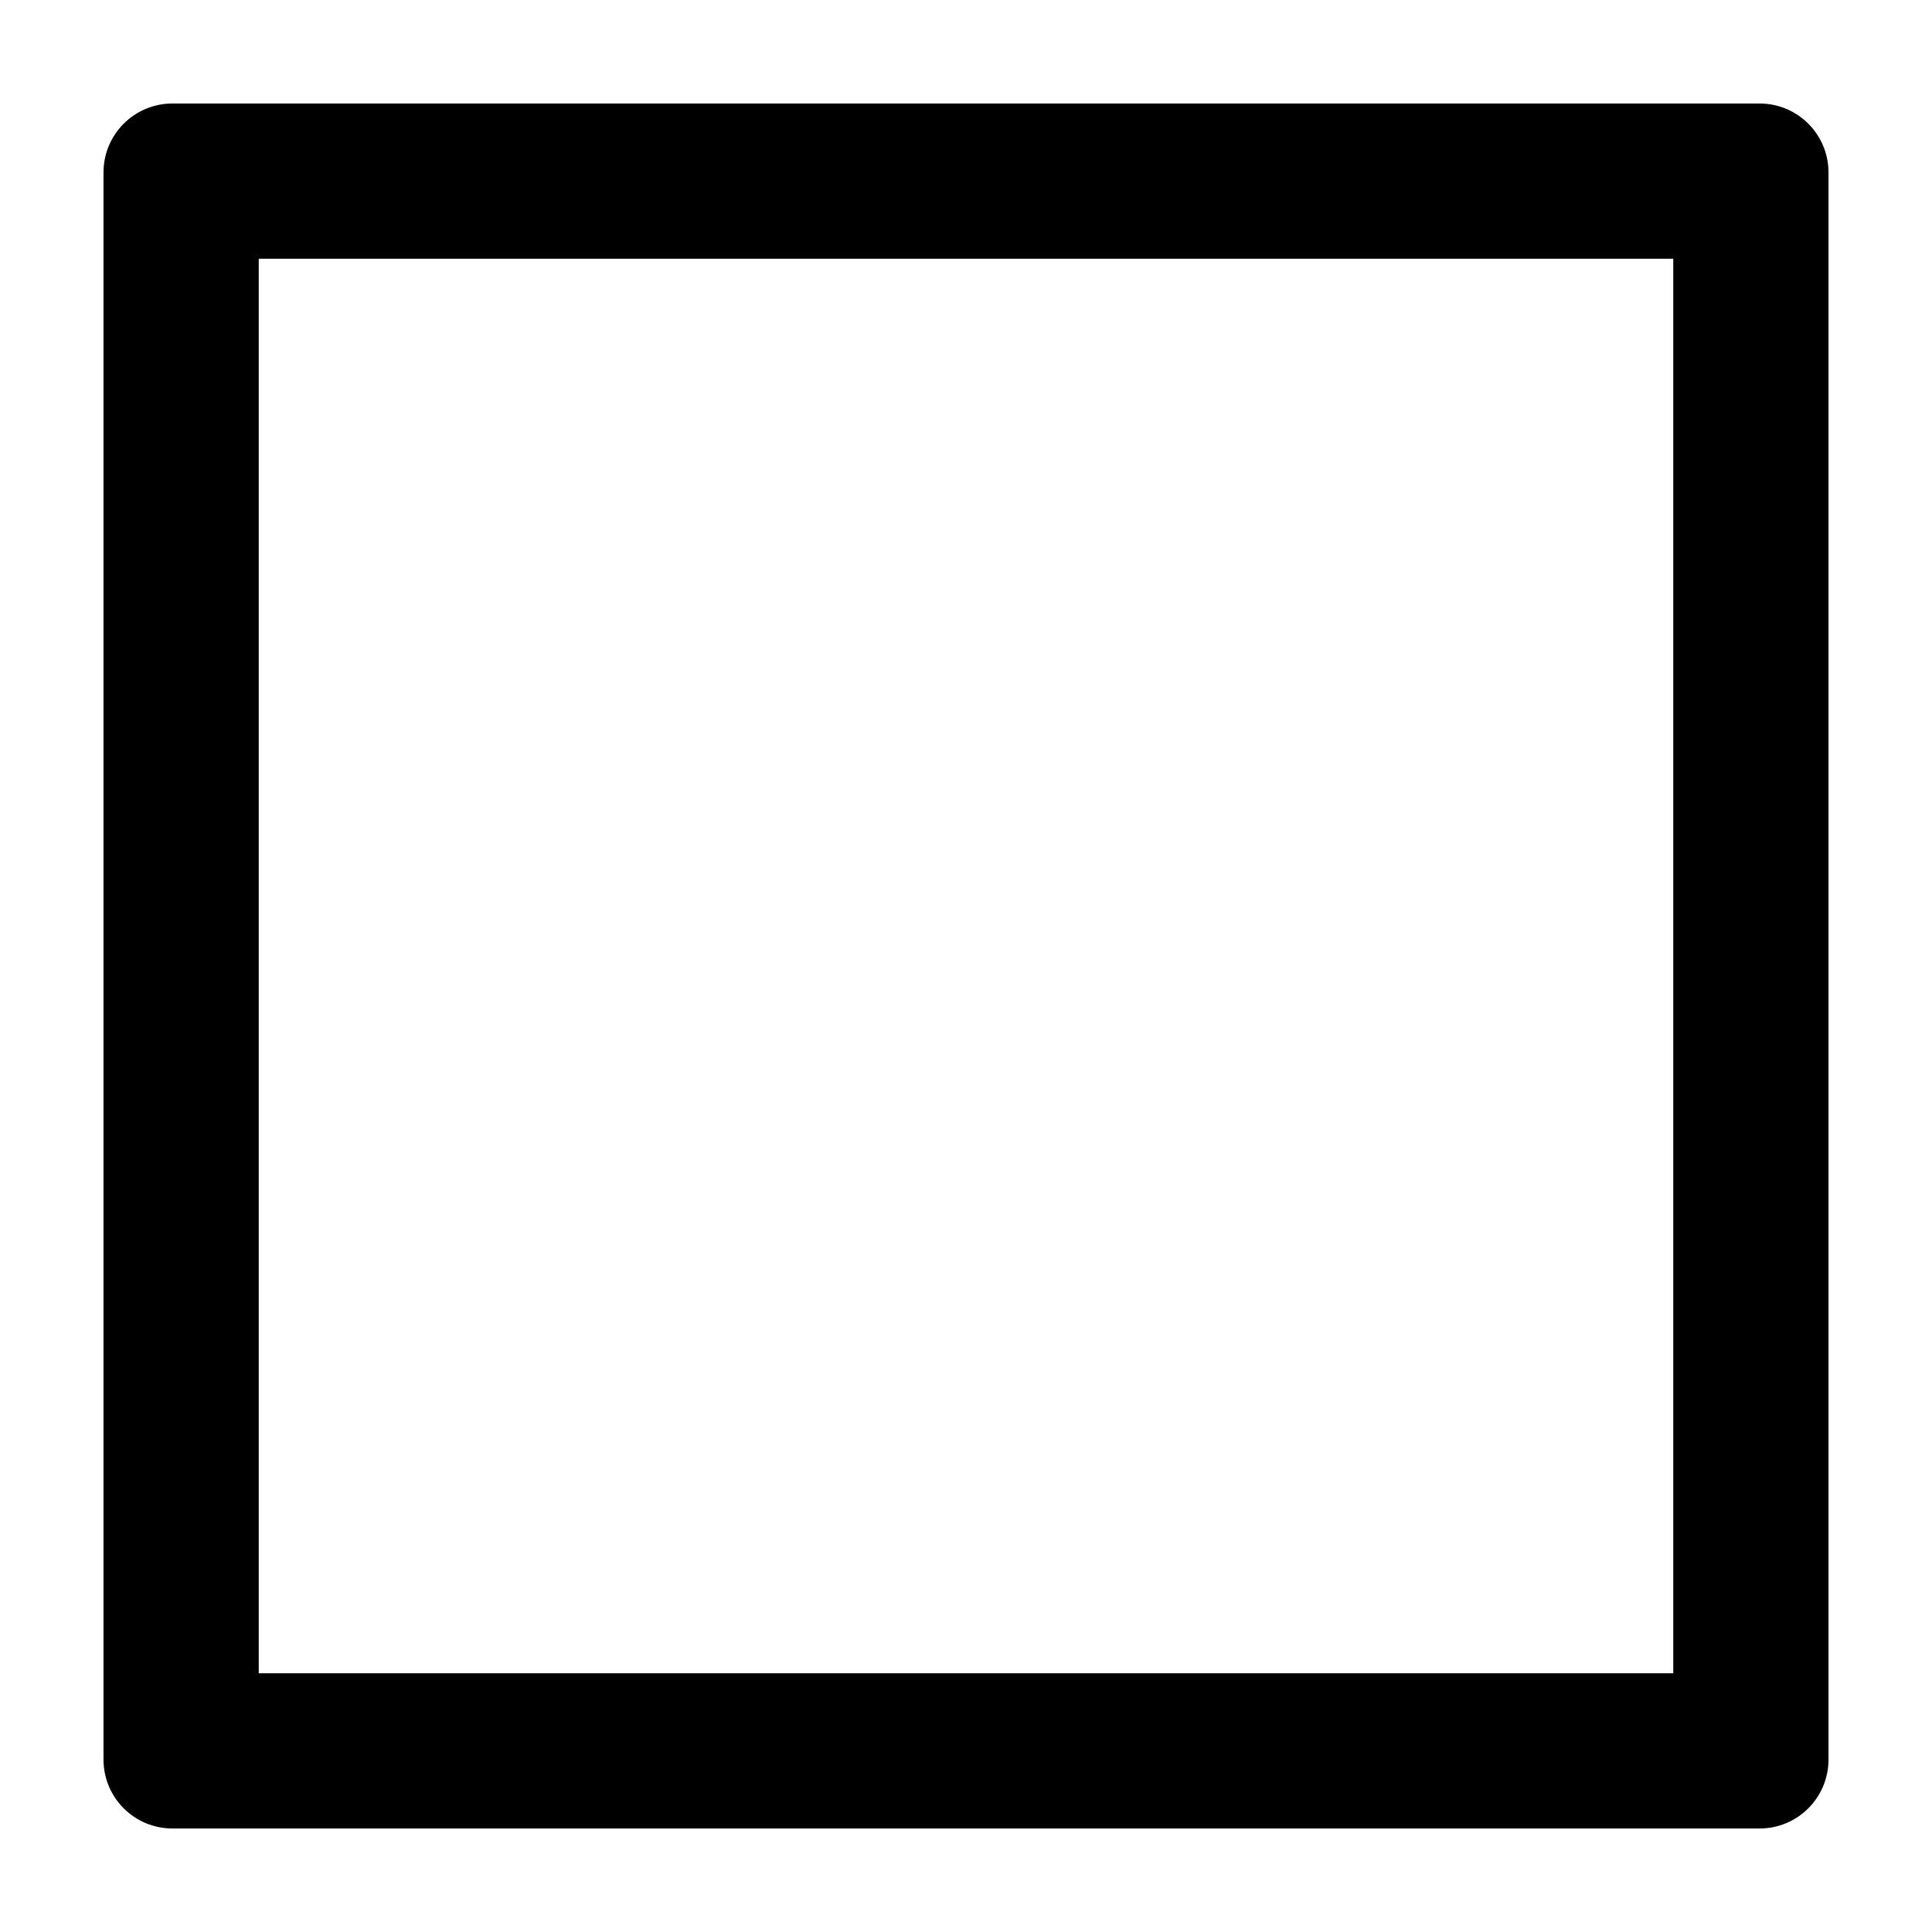
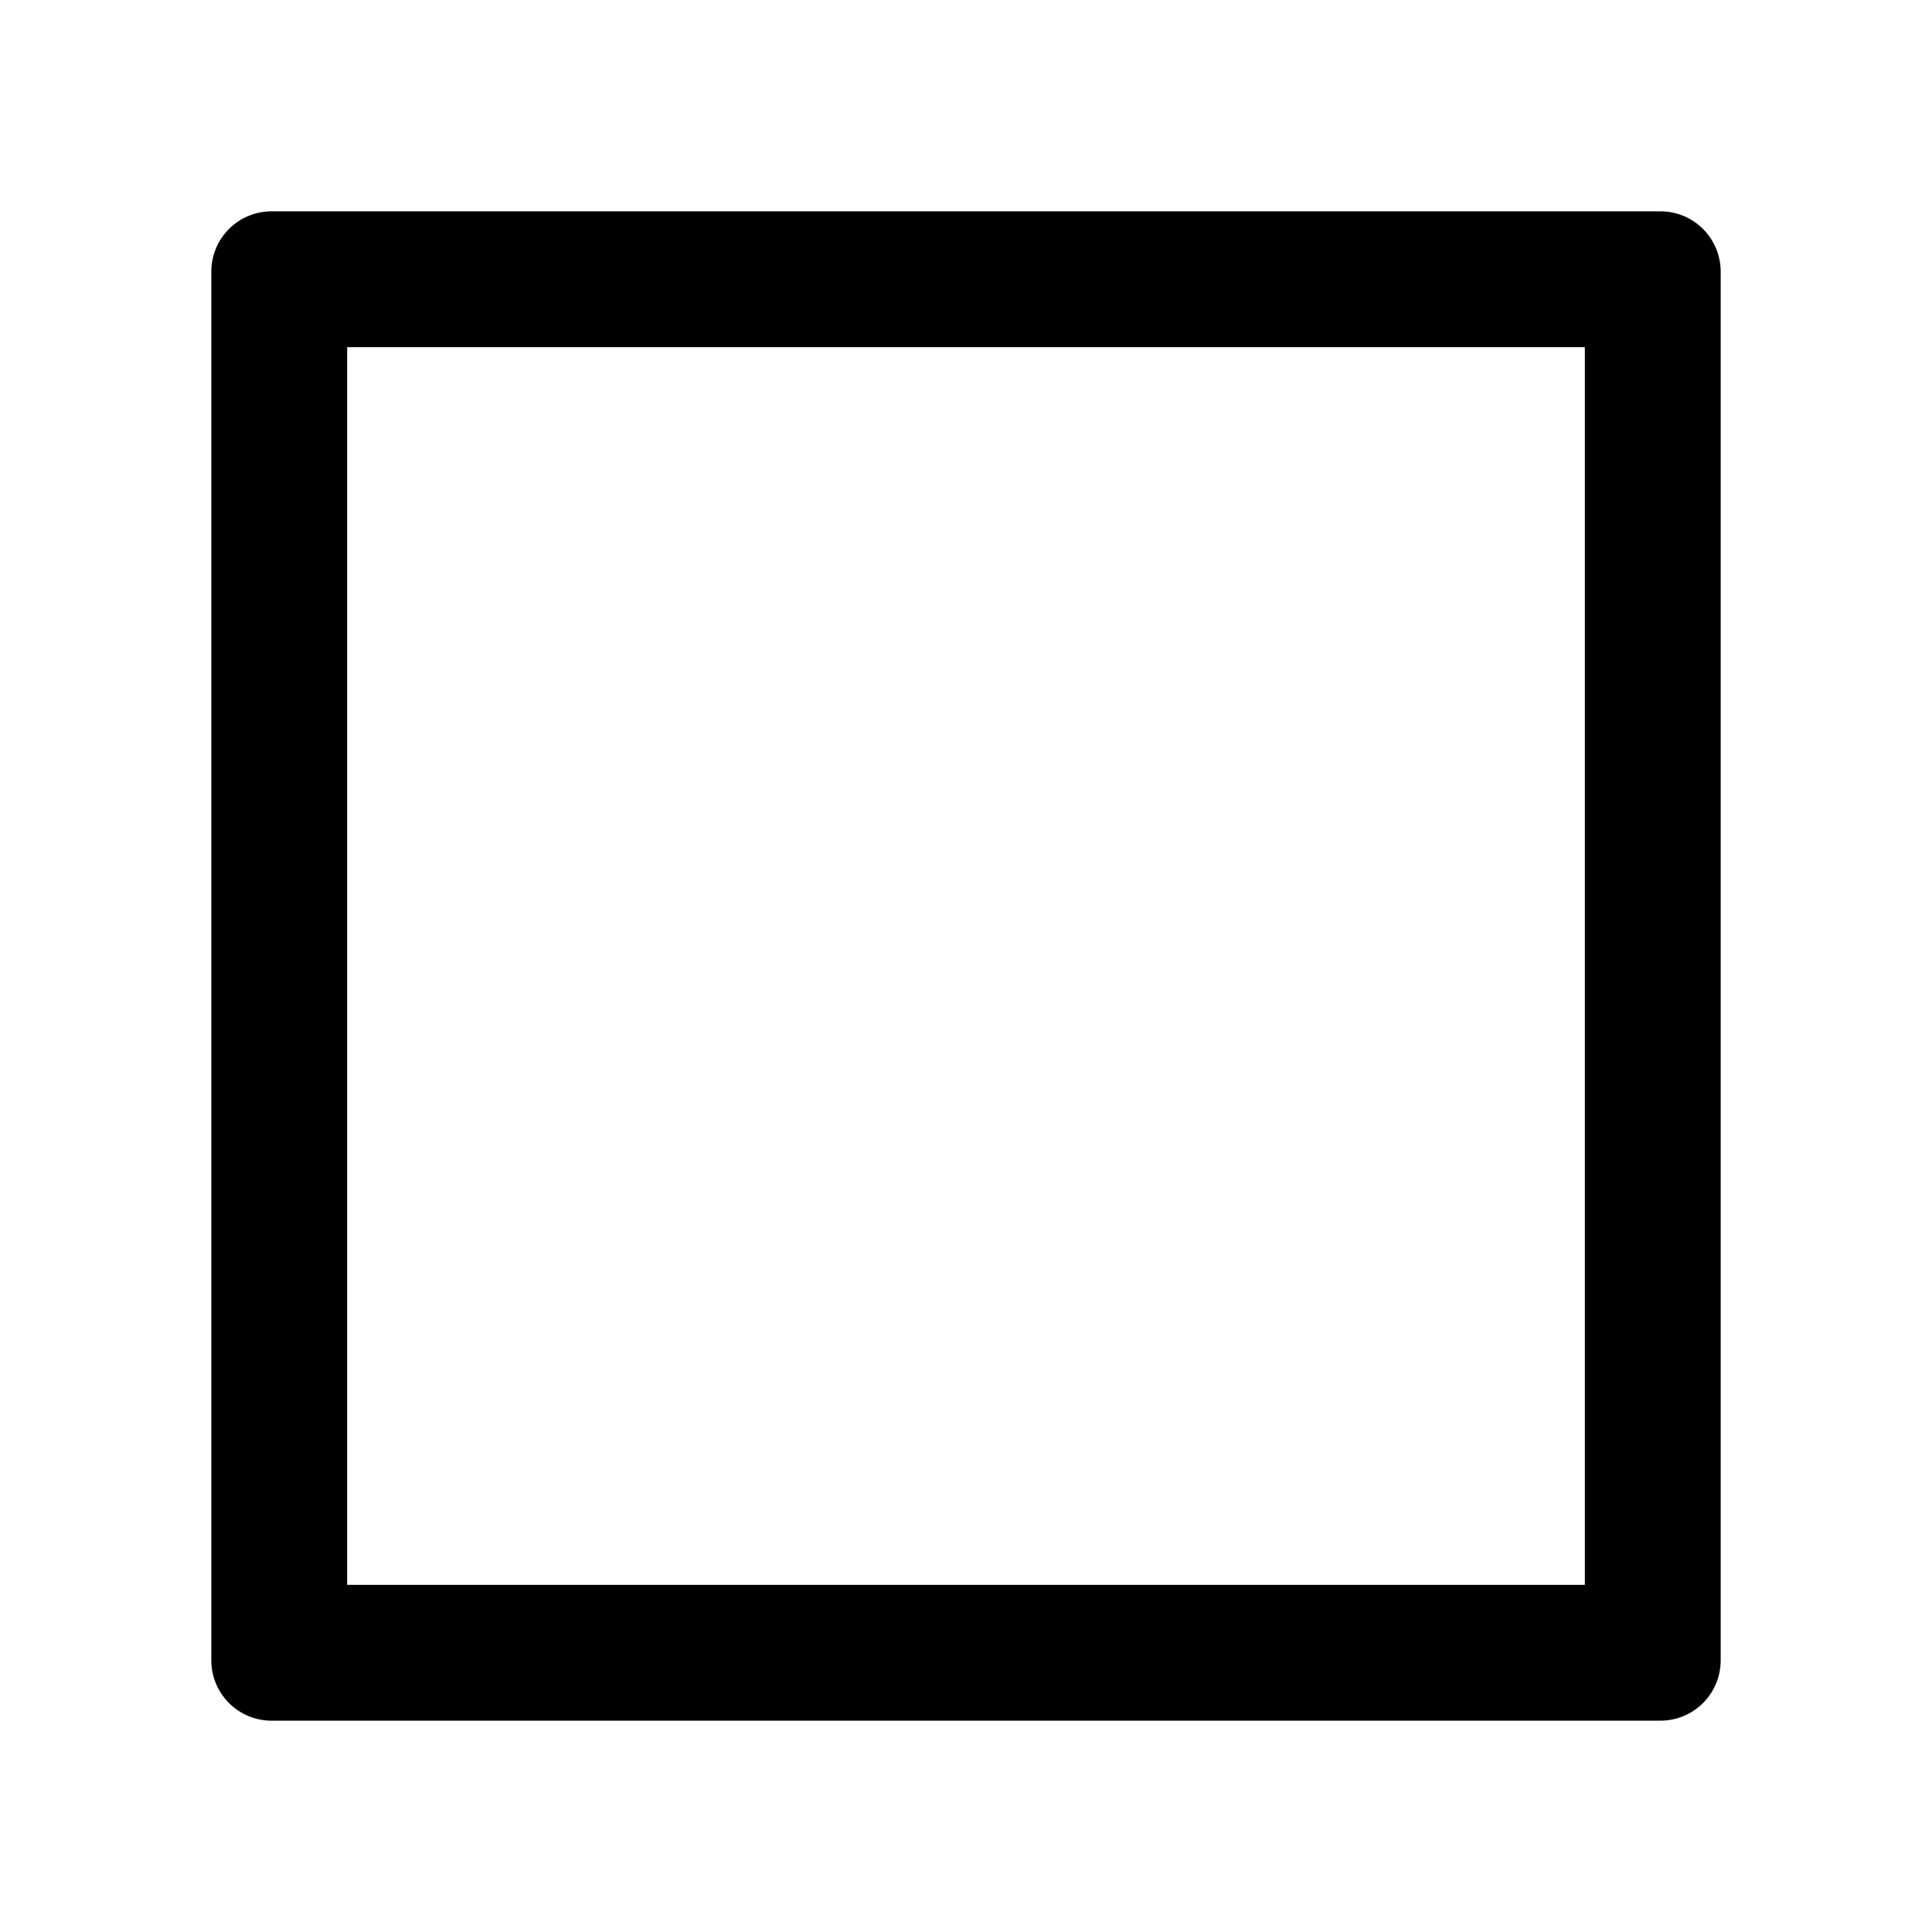
- <svg viewBox="64 64 896 896" focusable="false">
+ <svg viewBox="0 0 1024 1024" focusable="false">
  <path d="M880 112H144c-17.7 0-32 14.3-32 32v736c0 17.7 14.3 32 32 32h736c17.7 0 32-14.3 32-32V144c0-17.7-14.3-32-32-32zm-40 728H184V184h656v656z" />
</svg>
